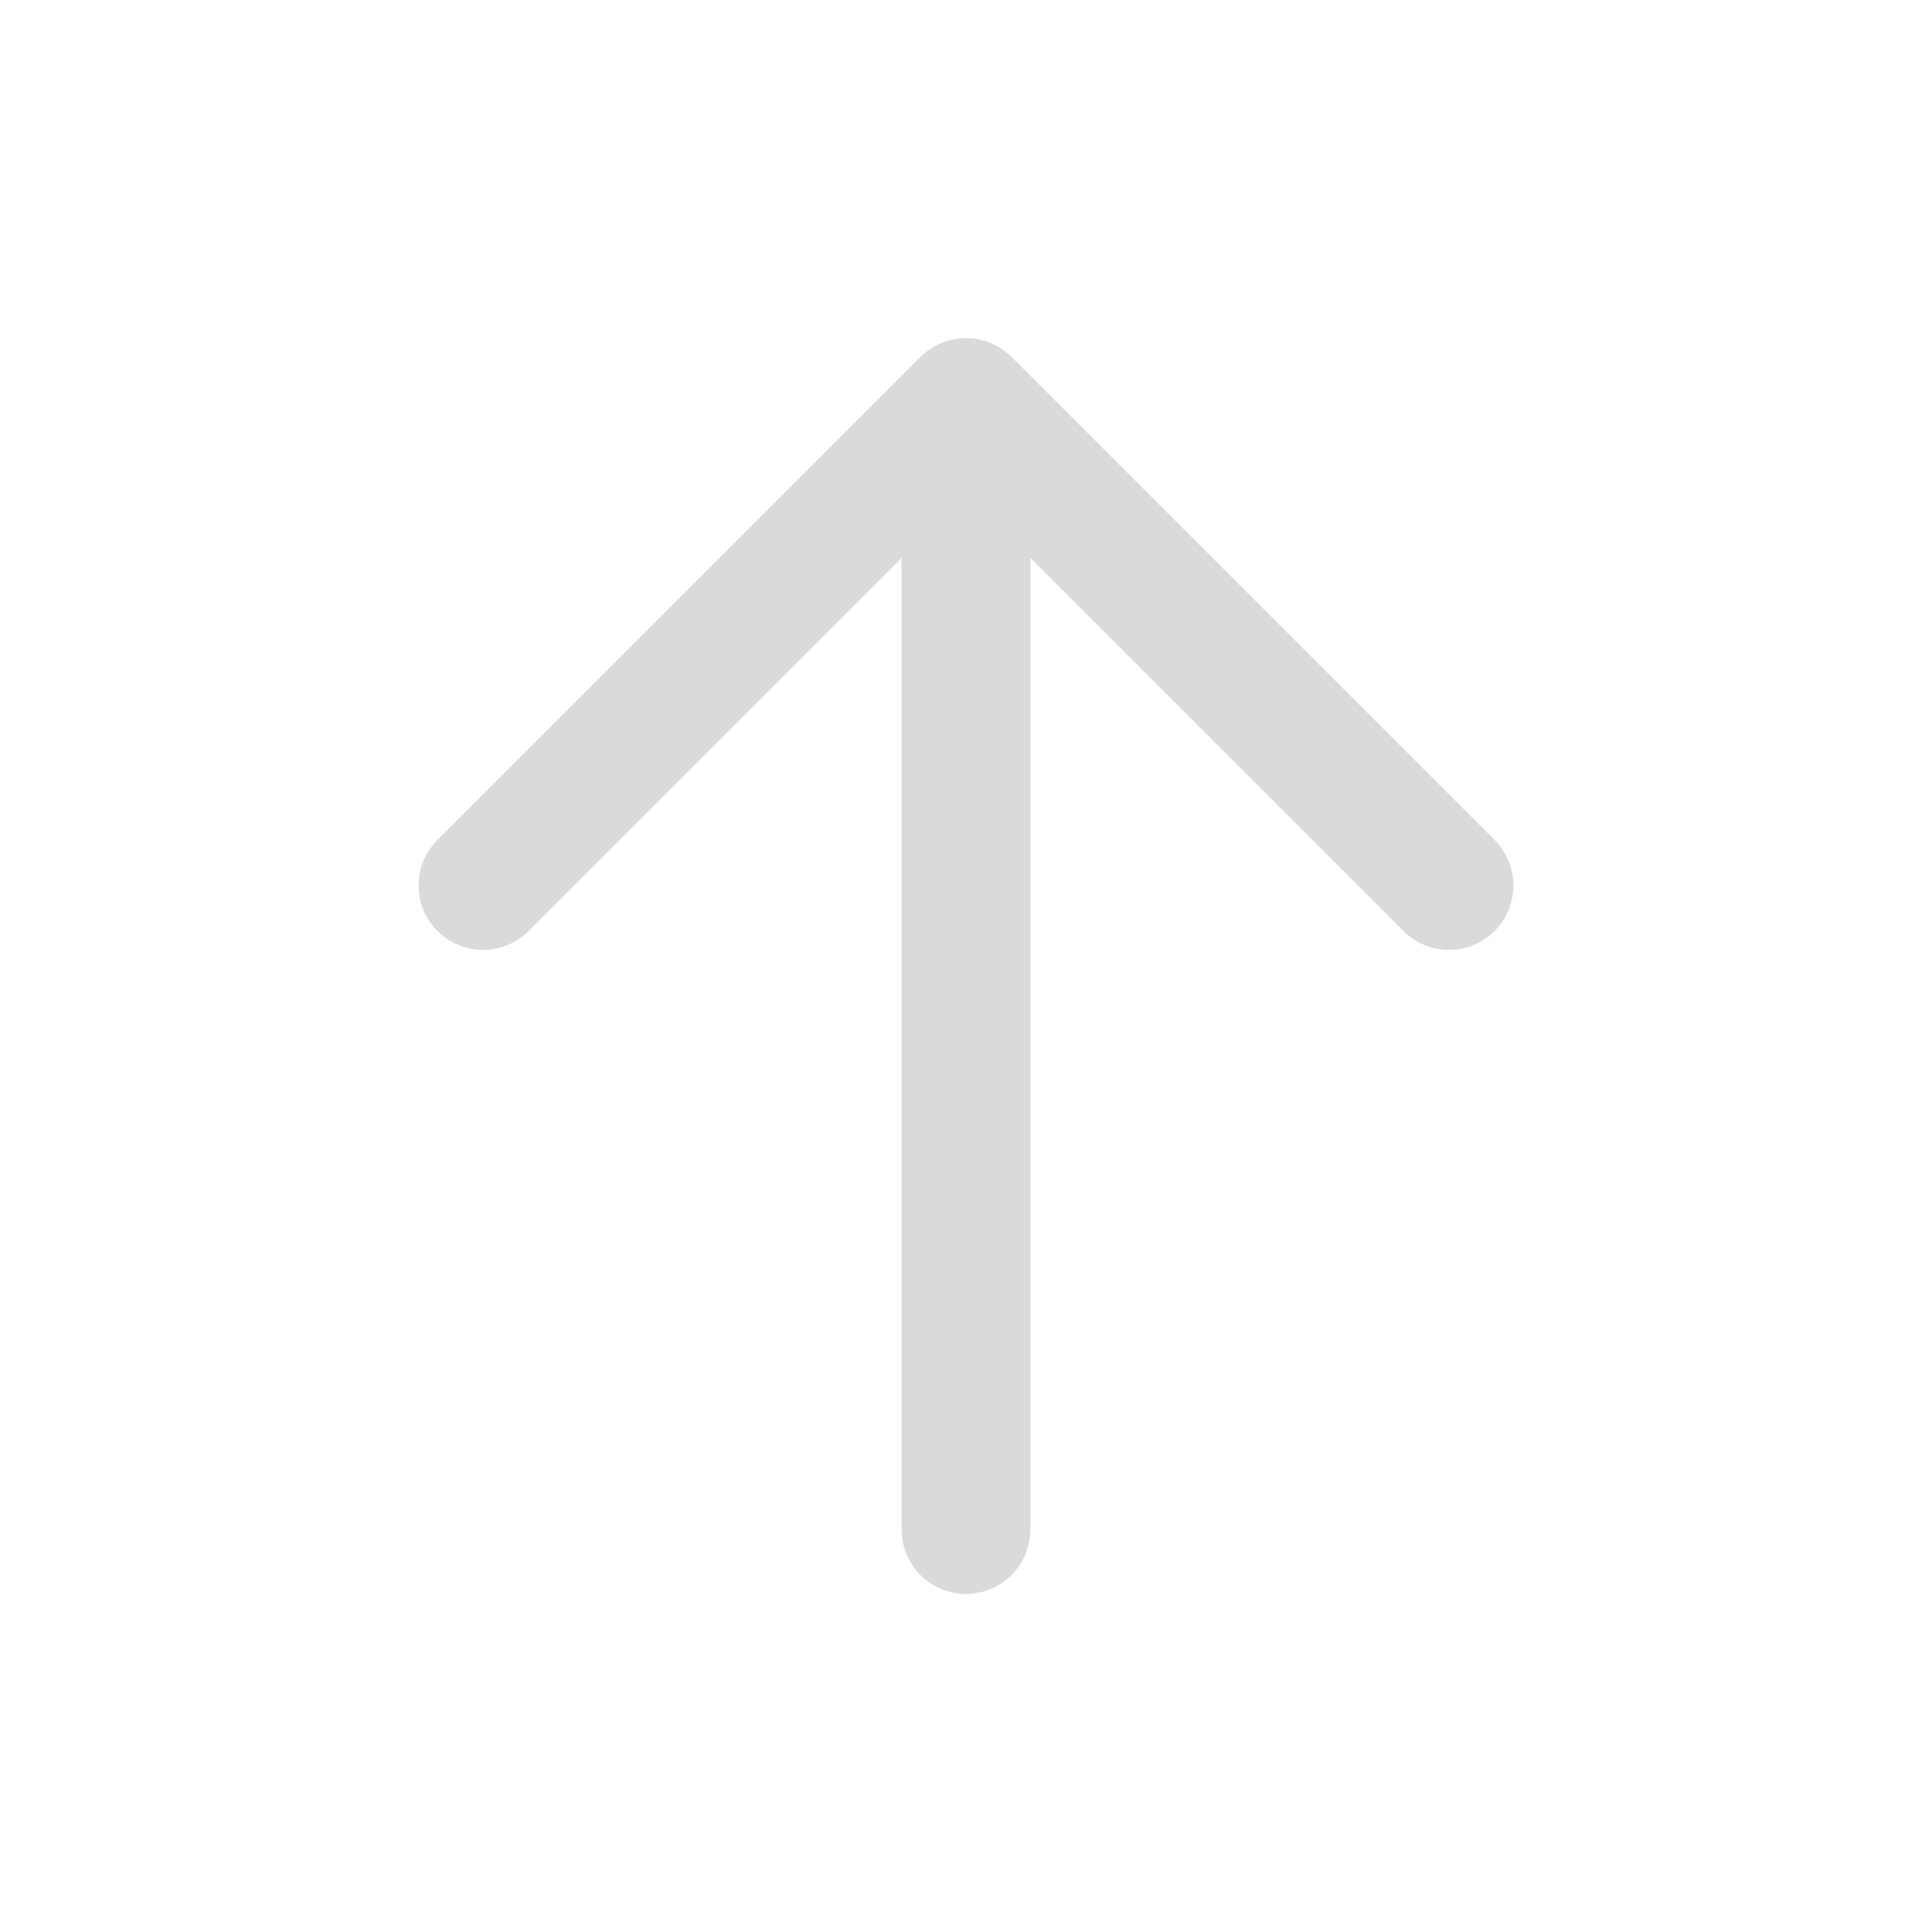
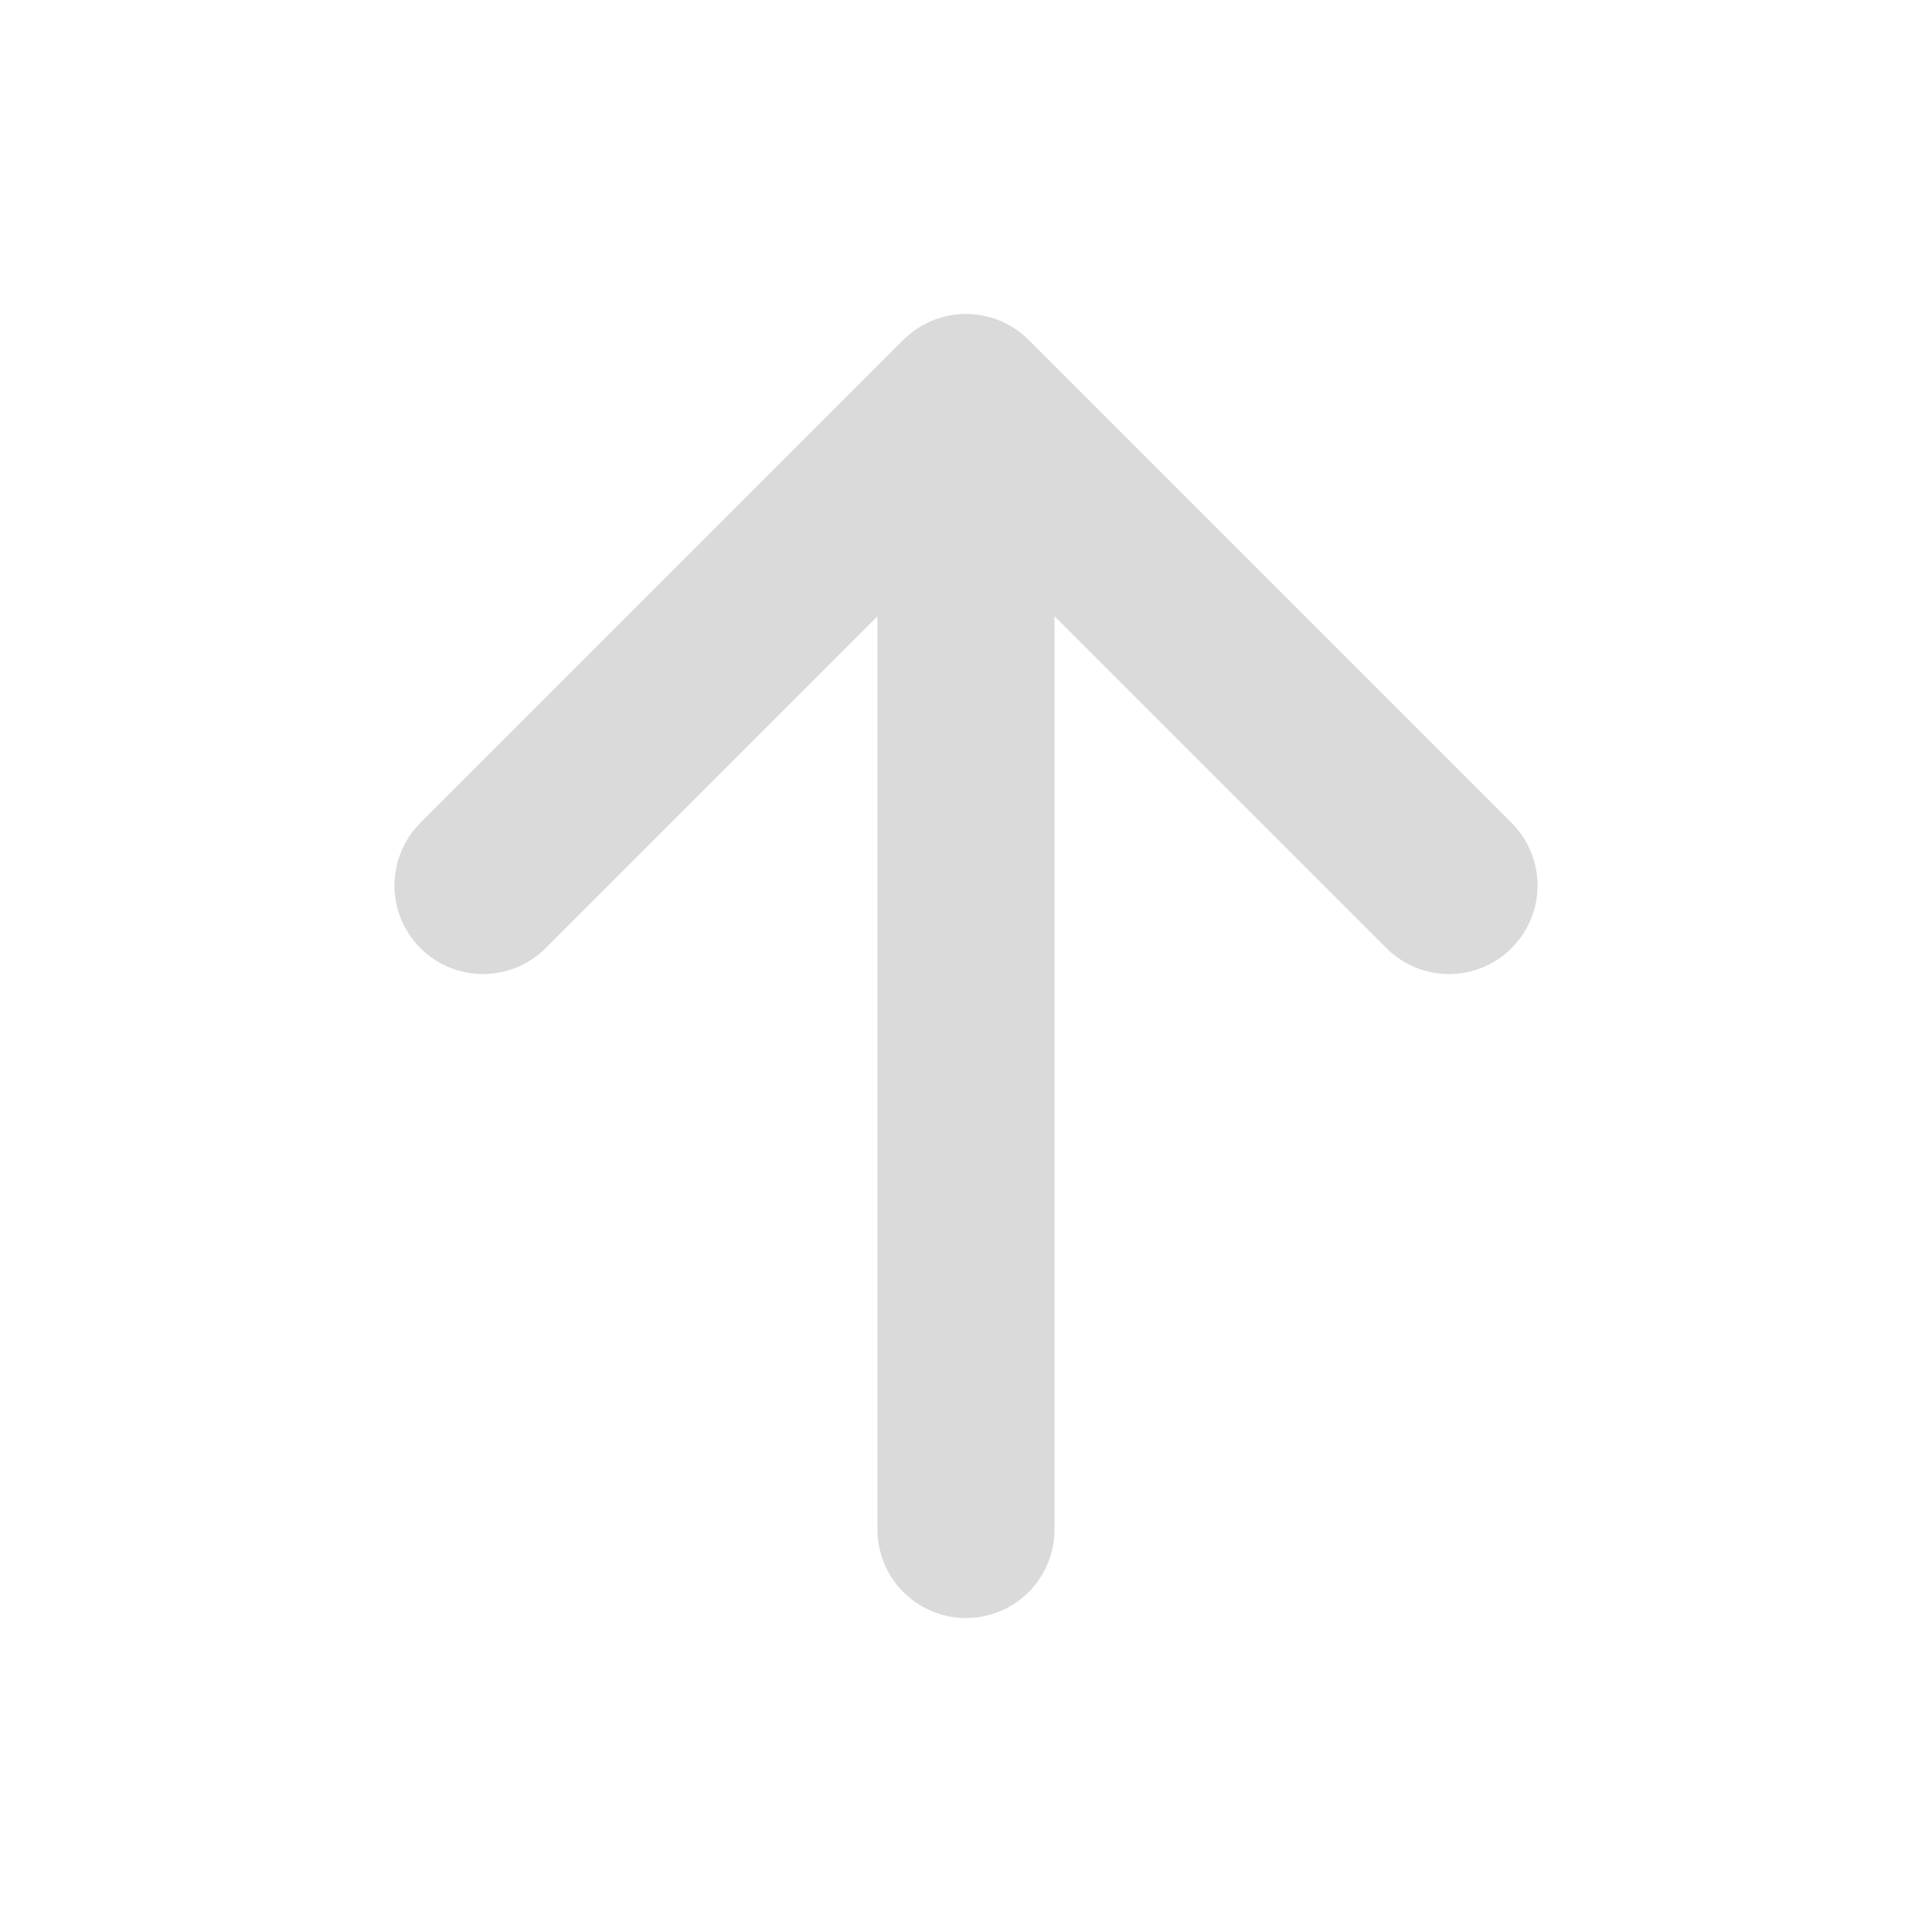
<svg xmlns="http://www.w3.org/2000/svg" width="24" height="24" viewBox="0 0 24 24">
-   <path d="M12 19V5M6 11l6-6 6 6" fill="none" stroke="#949494" stroke-opacity="0.35" stroke-width="1.6" stroke-linecap="round" stroke-linejoin="round" />
+   <path d="M12 19V5M6 11l6-6 6 6" fill="none" stroke="#949494" stroke-opacity="0.35" stroke-width="2.2" stroke-linecap="round" stroke-linejoin="round" />
</svg>
